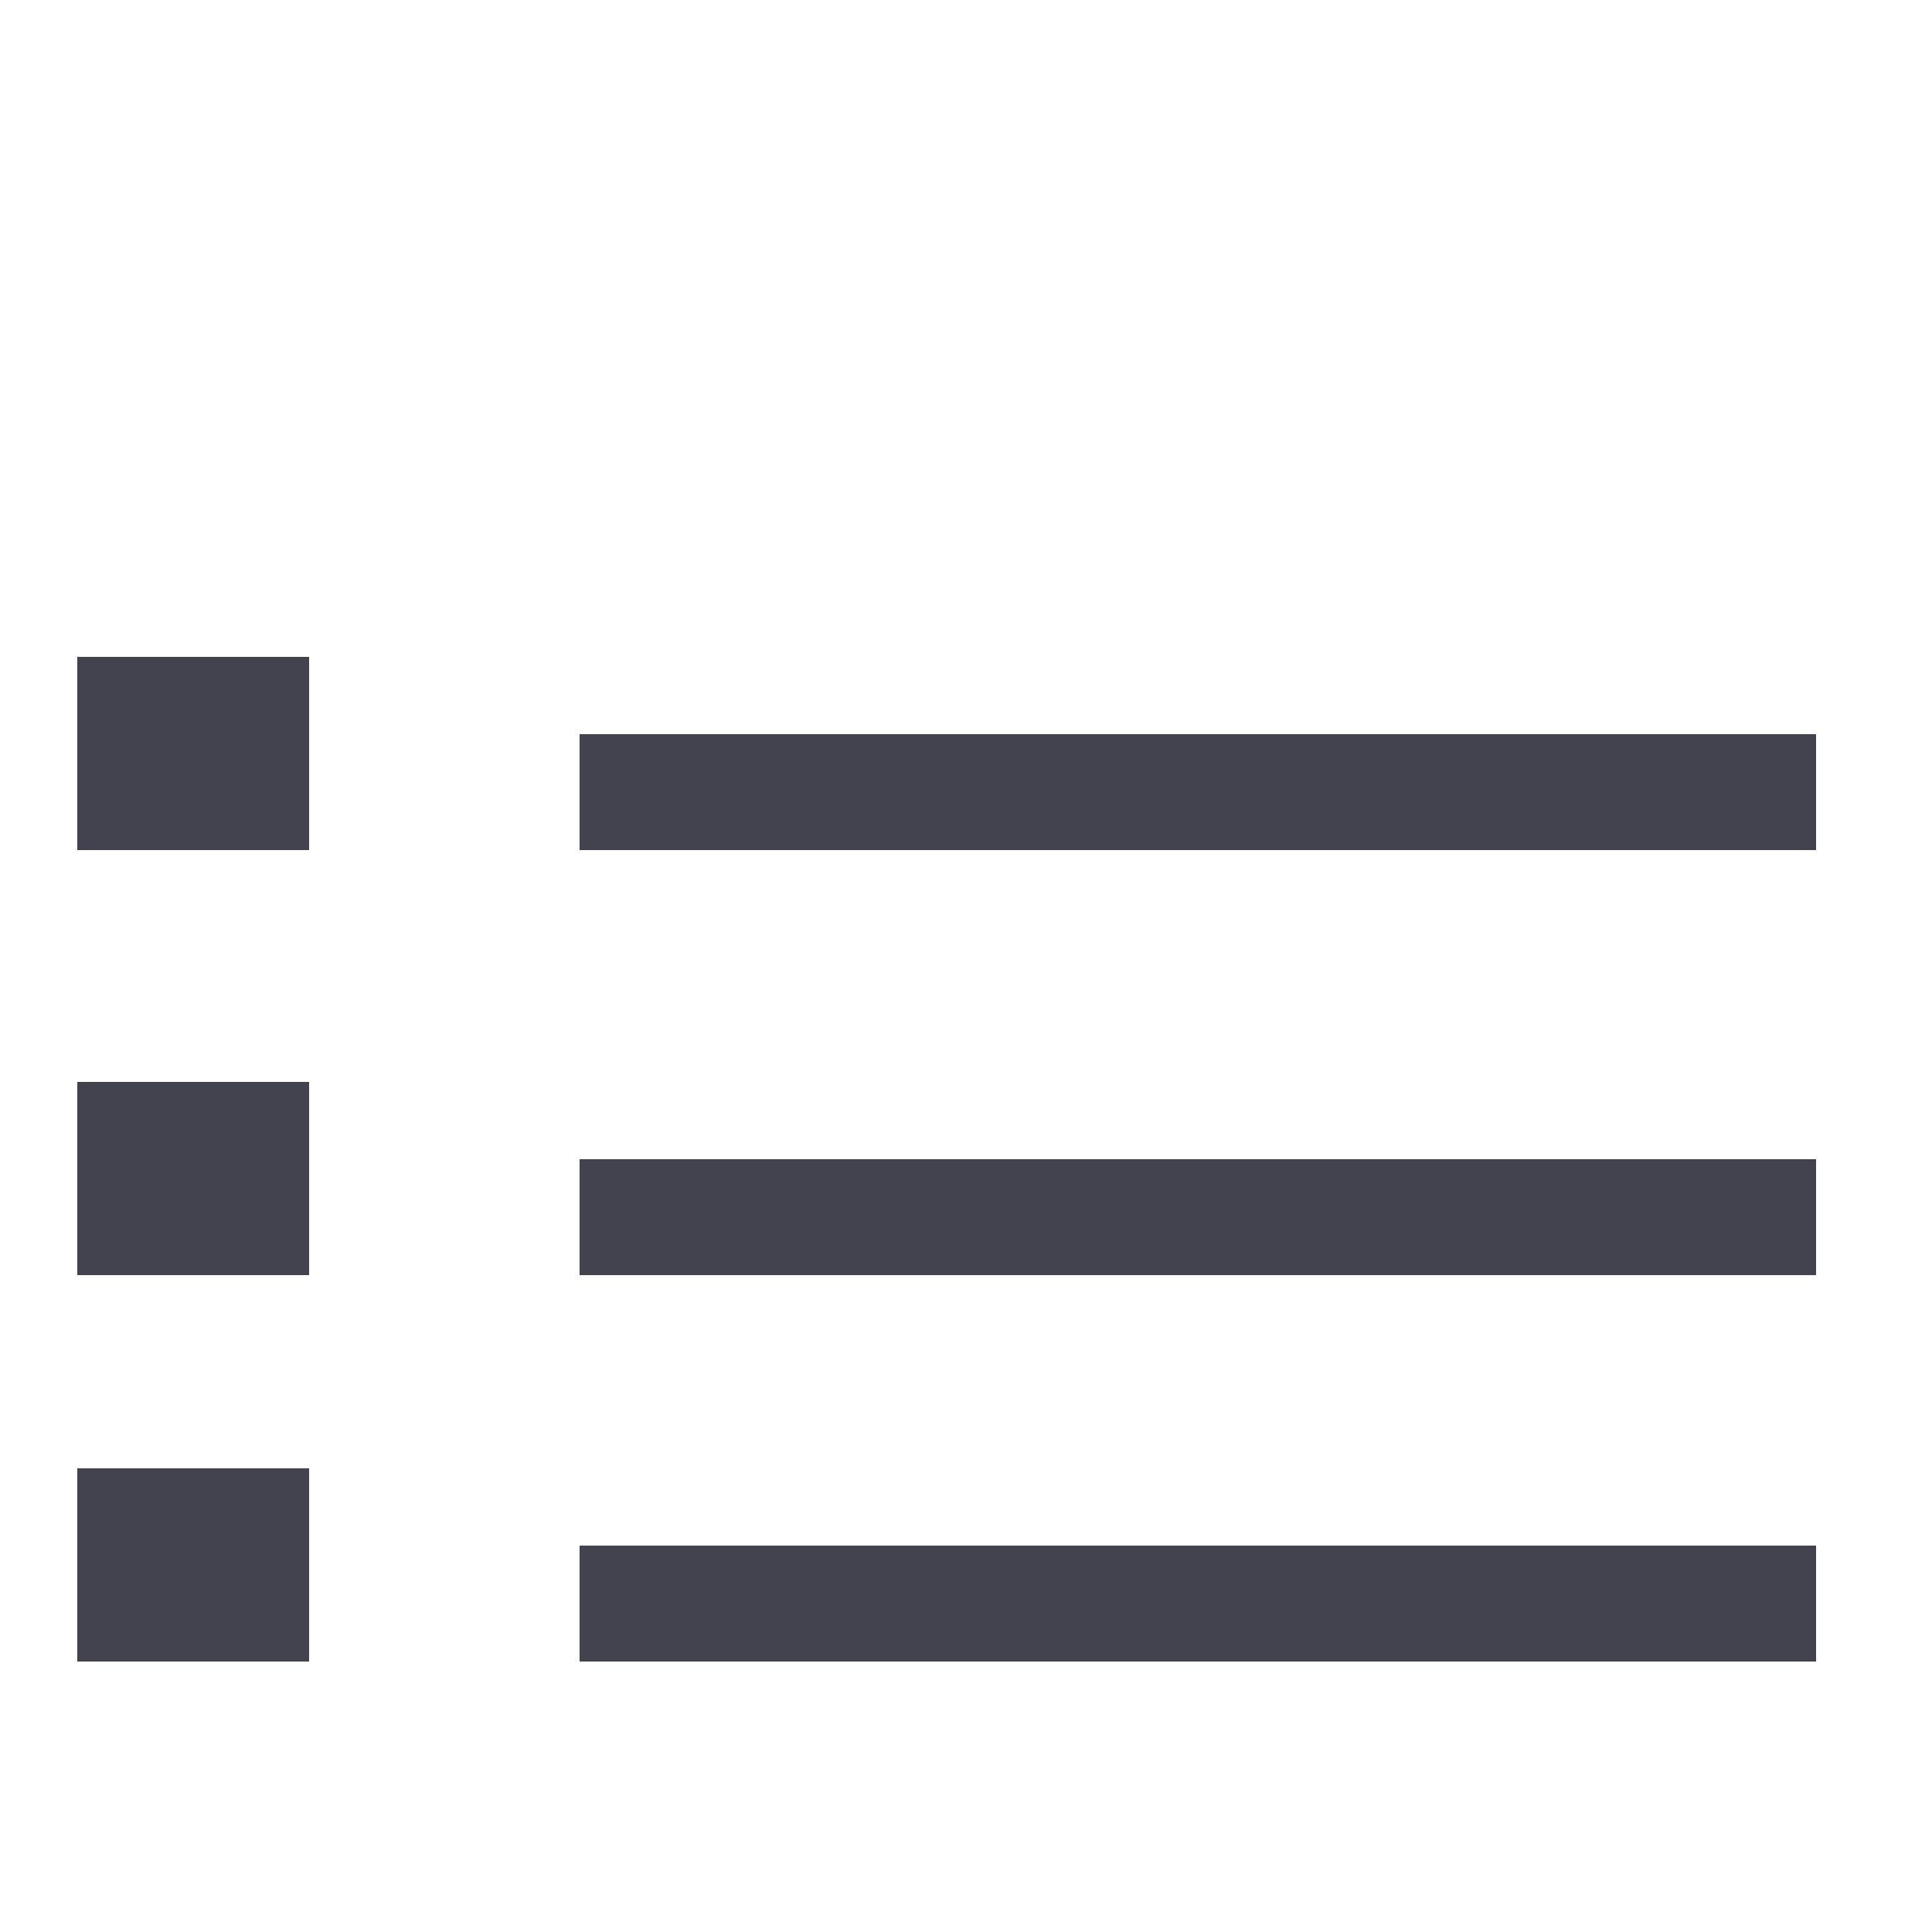
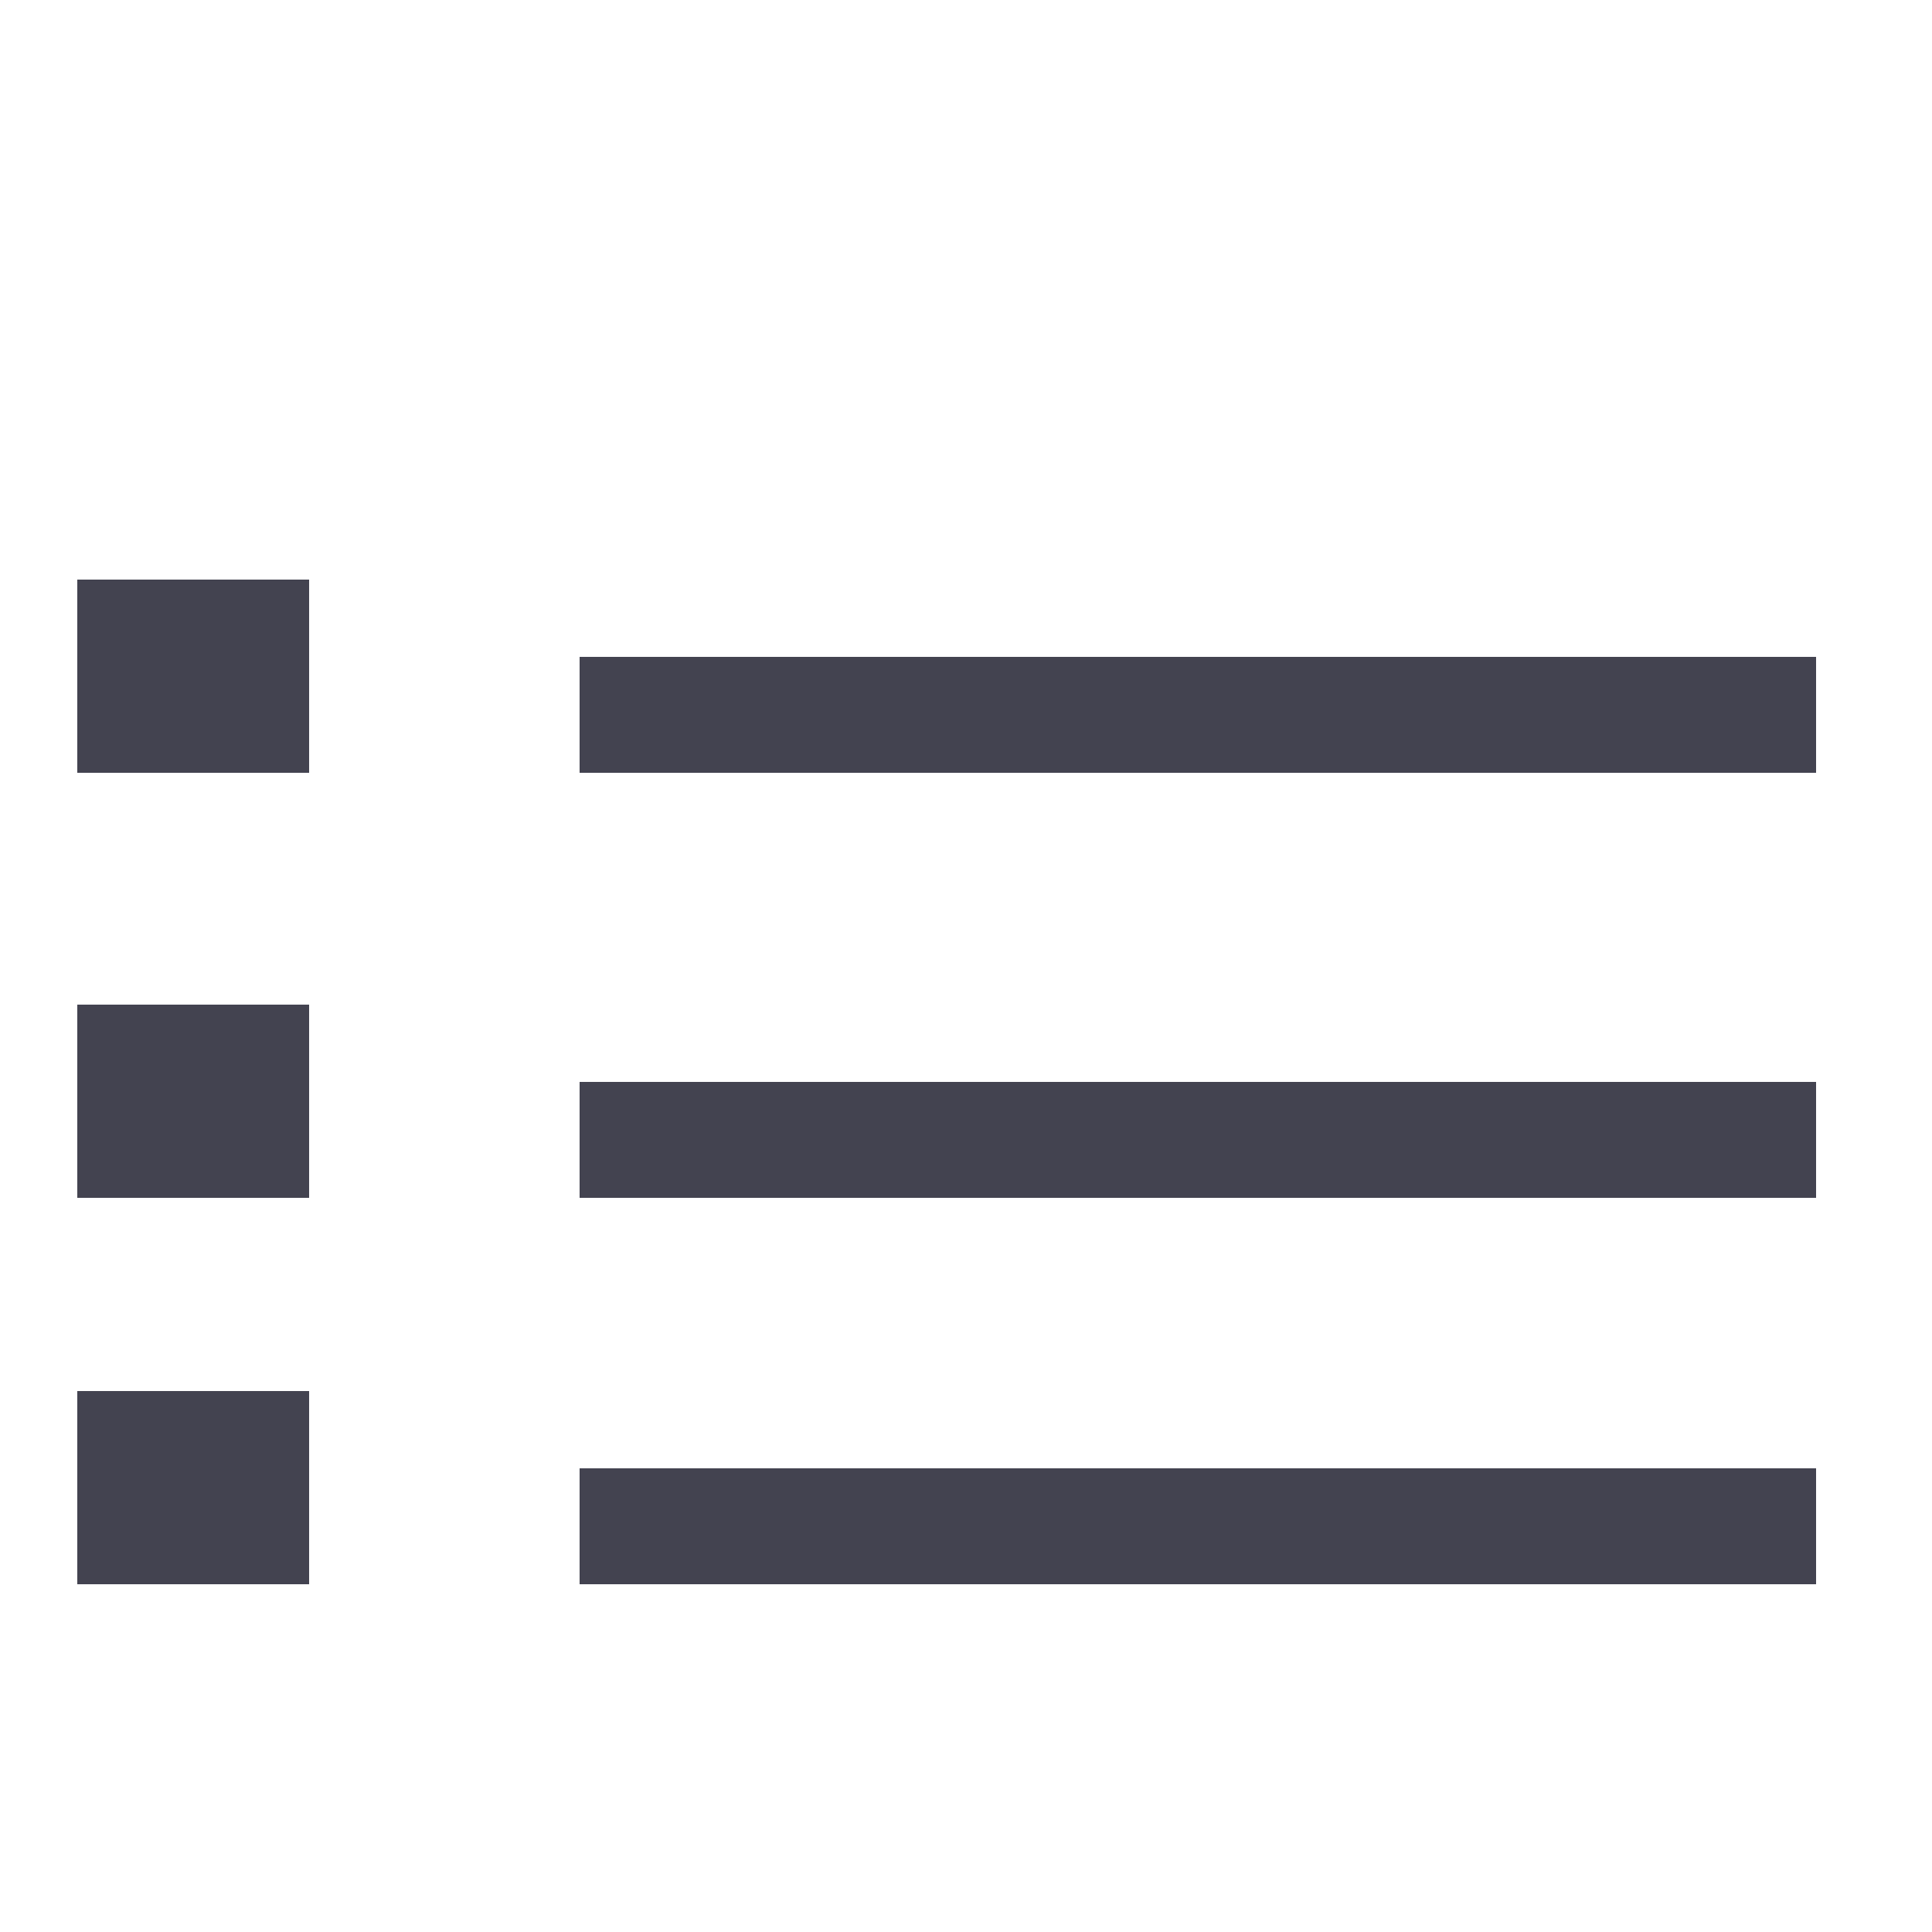
<svg xmlns="http://www.w3.org/2000/svg" width="1000" height="1000" id="svg11278" version="1.1">
  <defs id="defs11280" />
  <g id="layer1" transform="translate(0,-52.3622)">
    <g transform="translate(355,2034)" id="g16256" />
-     <rect y="652.362" x="300" height="60" width="640" id="rect13304" style="color:#000000;fill:#434350;fill-opacity:1;fill-rule:nonzero;stroke:none;stroke-width:3;marker:none;visibility:visible;display:inline;overflow:visible;enable-background:accumulate" />
-     <rect style="color:#000000;fill:#434350;fill-opacity:1;fill-rule:nonzero;stroke:none;stroke-width:3;marker:none;visibility:visible;display:inline;overflow:visible;enable-background:accumulate" id="rect13306" width="120" height="100" x="40" y="612.362" />
-     <rect style="color:#000000;fill:#434350;fill-opacity:1;fill-rule:nonzero;stroke:none;stroke-width:3;marker:none;visibility:visible;display:inline;overflow:visible;enable-background:accumulate" id="rect18163" width="640" height="60" x="300" y="432.362" />
-     <rect y="392.362" x="40" height="100" width="120" id="rect18165" style="color:#000000;fill:#434350;fill-opacity:1;fill-rule:nonzero;stroke:none;stroke-width:3;marker:none;visibility:visible;display:inline;overflow:visible;enable-background:accumulate" />
-     <rect style="color:#000000;fill:#434350;fill-opacity:1;fill-rule:nonzero;stroke:none;stroke-width:3;marker:none;visibility:visible;display:inline;overflow:visible;enable-background:accumulate" id="rect18167" width="640" height="60" x="300" y="852.362" />
-     <rect y="812.362" x="40" height="100" width="120" id="rect18169" style="color:#000000;fill:#434350;fill-opacity:1;fill-rule:nonzero;stroke:none;stroke-width:3;marker:none;visibility:visible;display:inline;overflow:visible;enable-background:accumulate" />
+     <rect y="612.362" x="300" height="60" width="640" id="rect13304" style="color:#000000;fill:#434350;fill-opacity:1;fill-rule:nonzero;stroke:none;stroke-width:3;marker:none;visibility:visible;display:inline;overflow:visible;enable-background:accumulate" />
+     <rect style="color:#000000;fill:#434350;fill-opacity:1;fill-rule:nonzero;stroke:none;stroke-width:3;marker:none;visibility:visible;display:inline;overflow:visible;enable-background:accumulate" id="rect13306" width="120" height="100" x="40" y="572.362" />
+     <rect style="color:#000000;fill:#434350;fill-opacity:1;fill-rule:nonzero;stroke:none;stroke-width:3;marker:none;visibility:visible;display:inline;overflow:visible;enable-background:accumulate" id="rect18163" width="640" height="60" x="300" y="392.362" />
+     <rect y="352.362" x="40" height="100" width="120" id="rect18165" style="color:#000000;fill:#434350;fill-opacity:1;fill-rule:nonzero;stroke:none;stroke-width:3;marker:none;visibility:visible;display:inline;overflow:visible;enable-background:accumulate" />
+     <rect style="color:#000000;fill:#434350;fill-opacity:1;fill-rule:nonzero;stroke:none;stroke-width:3;marker:none;visibility:visible;display:inline;overflow:visible;enable-background:accumulate" id="rect18167" width="640" height="60" x="300" y="812.362" />
+     <rect y="772.362" x="40" height="100" width="120" id="rect18169" style="color:#000000;fill:#434350;fill-opacity:1;fill-rule:nonzero;stroke:none;stroke-width:3;marker:none;visibility:visible;display:inline;overflow:visible;enable-background:accumulate" />
  </g>
</svg>
